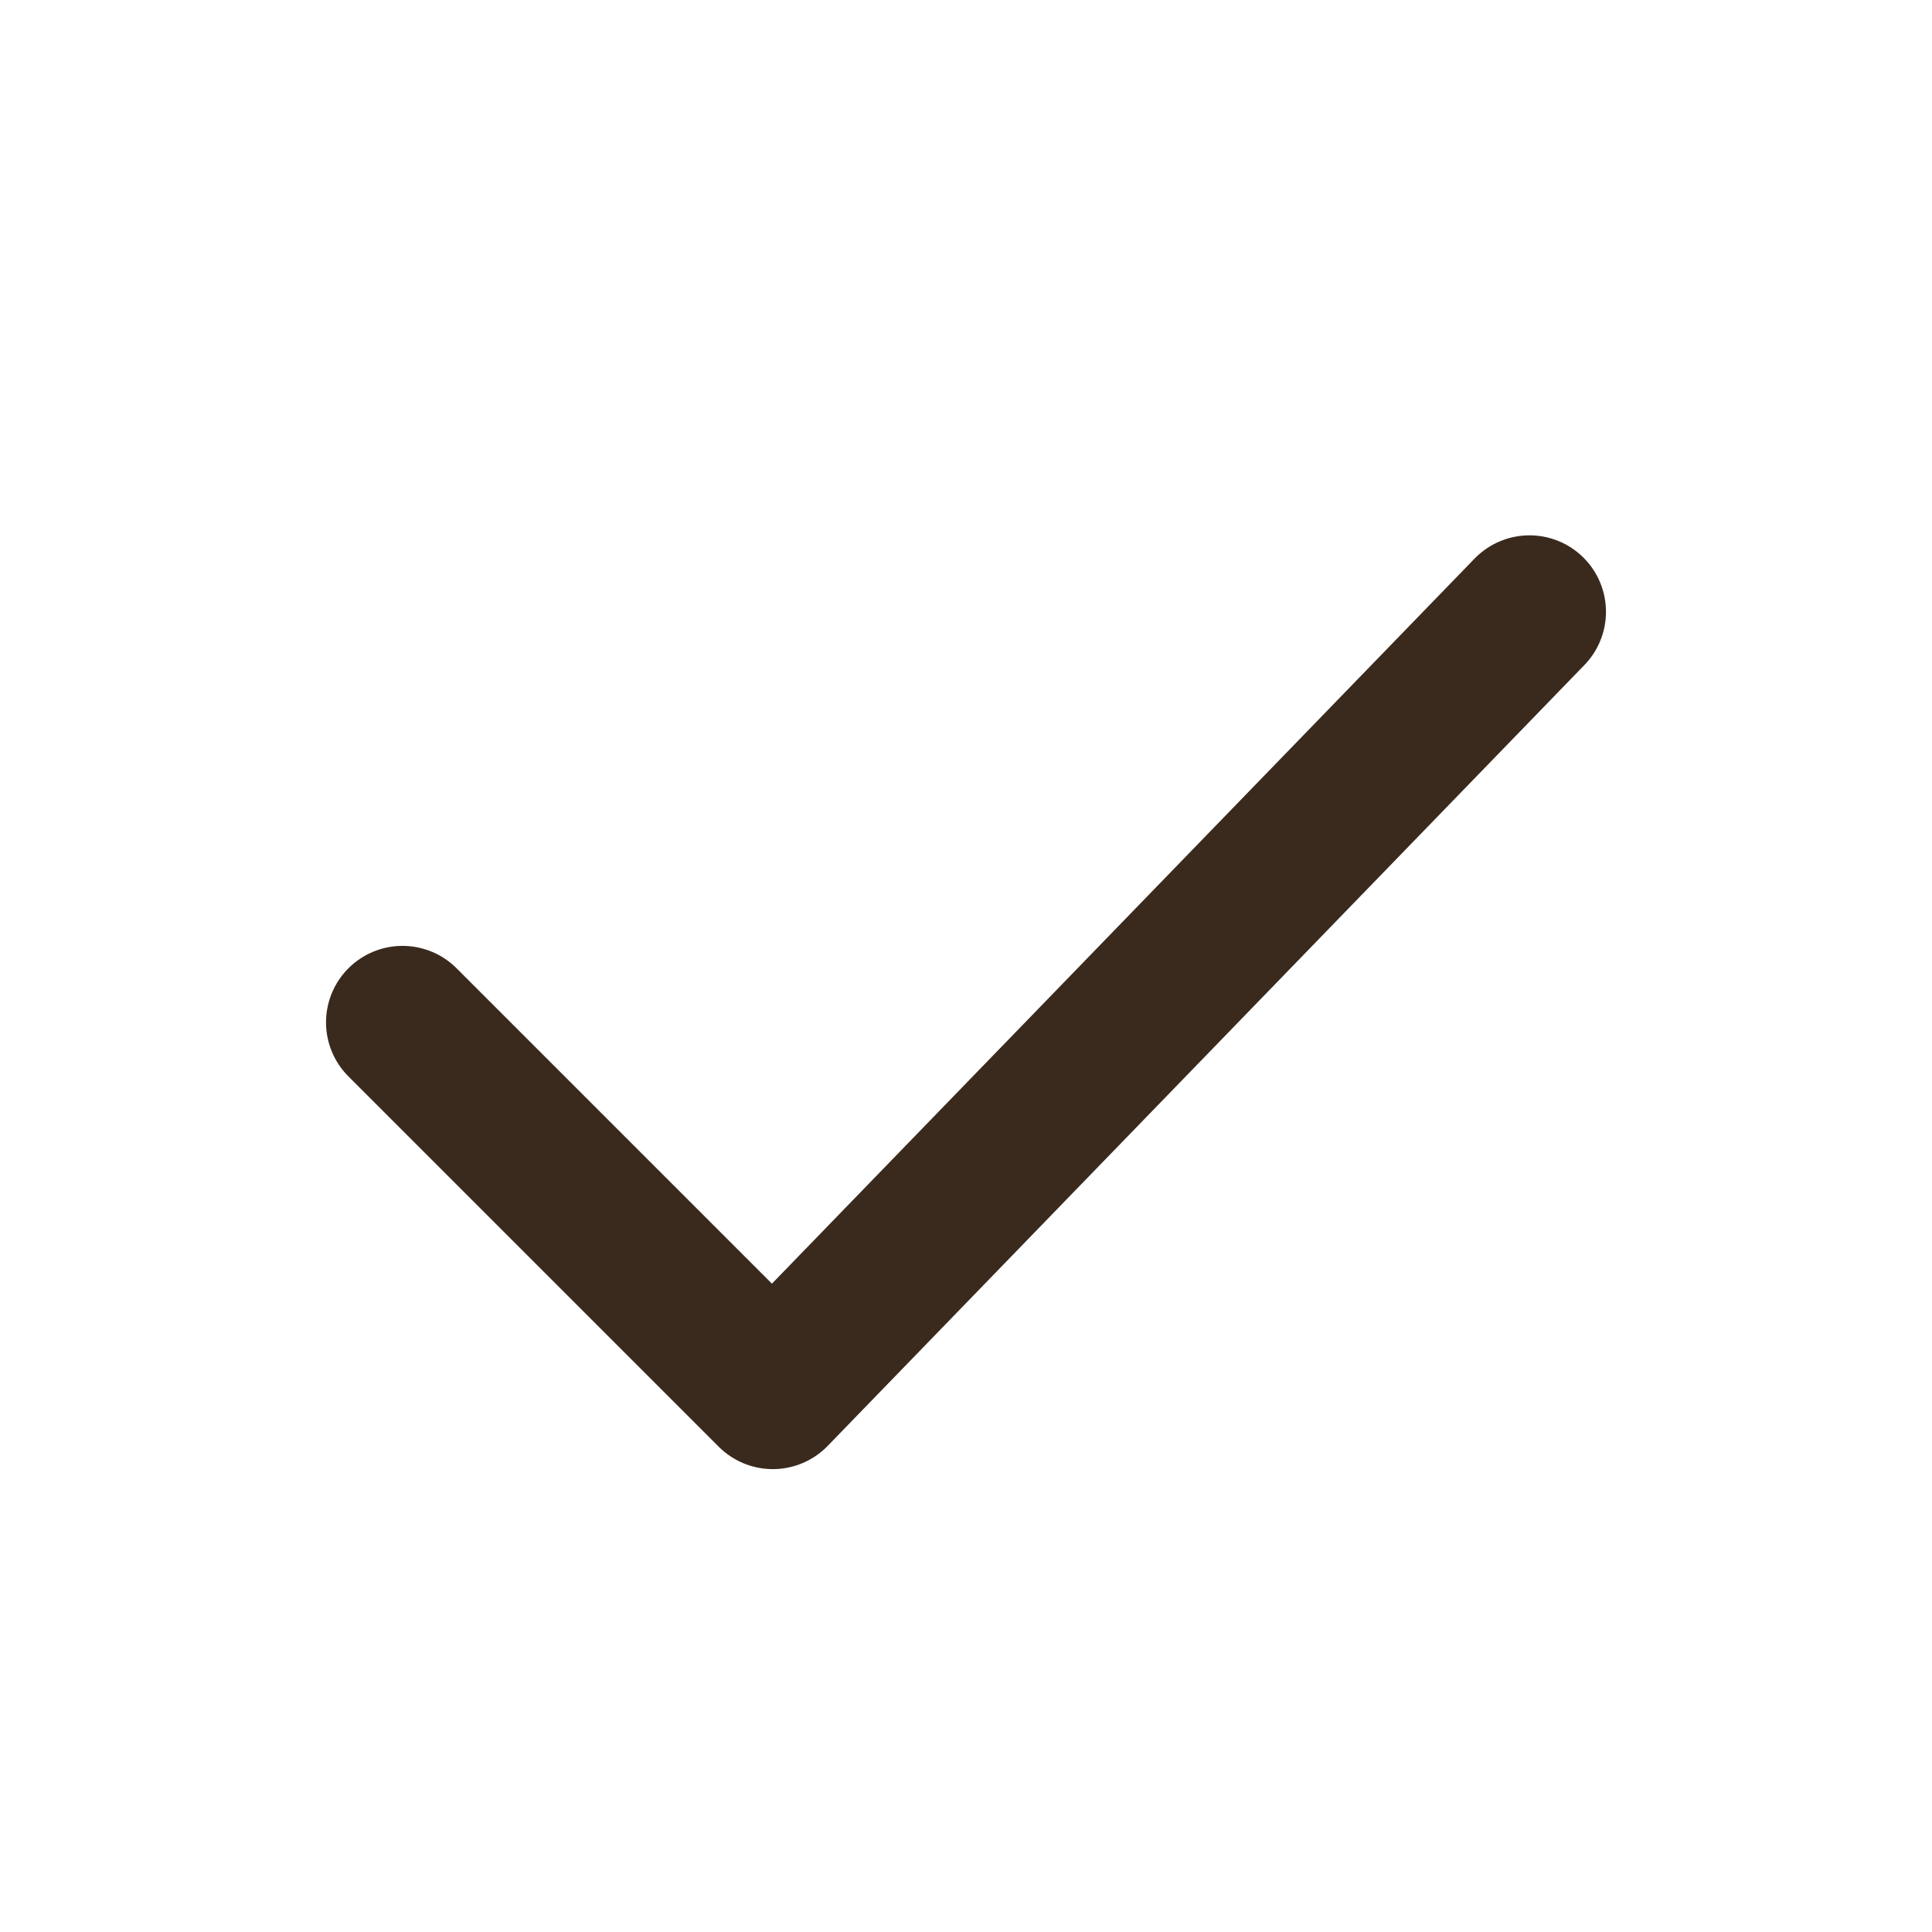
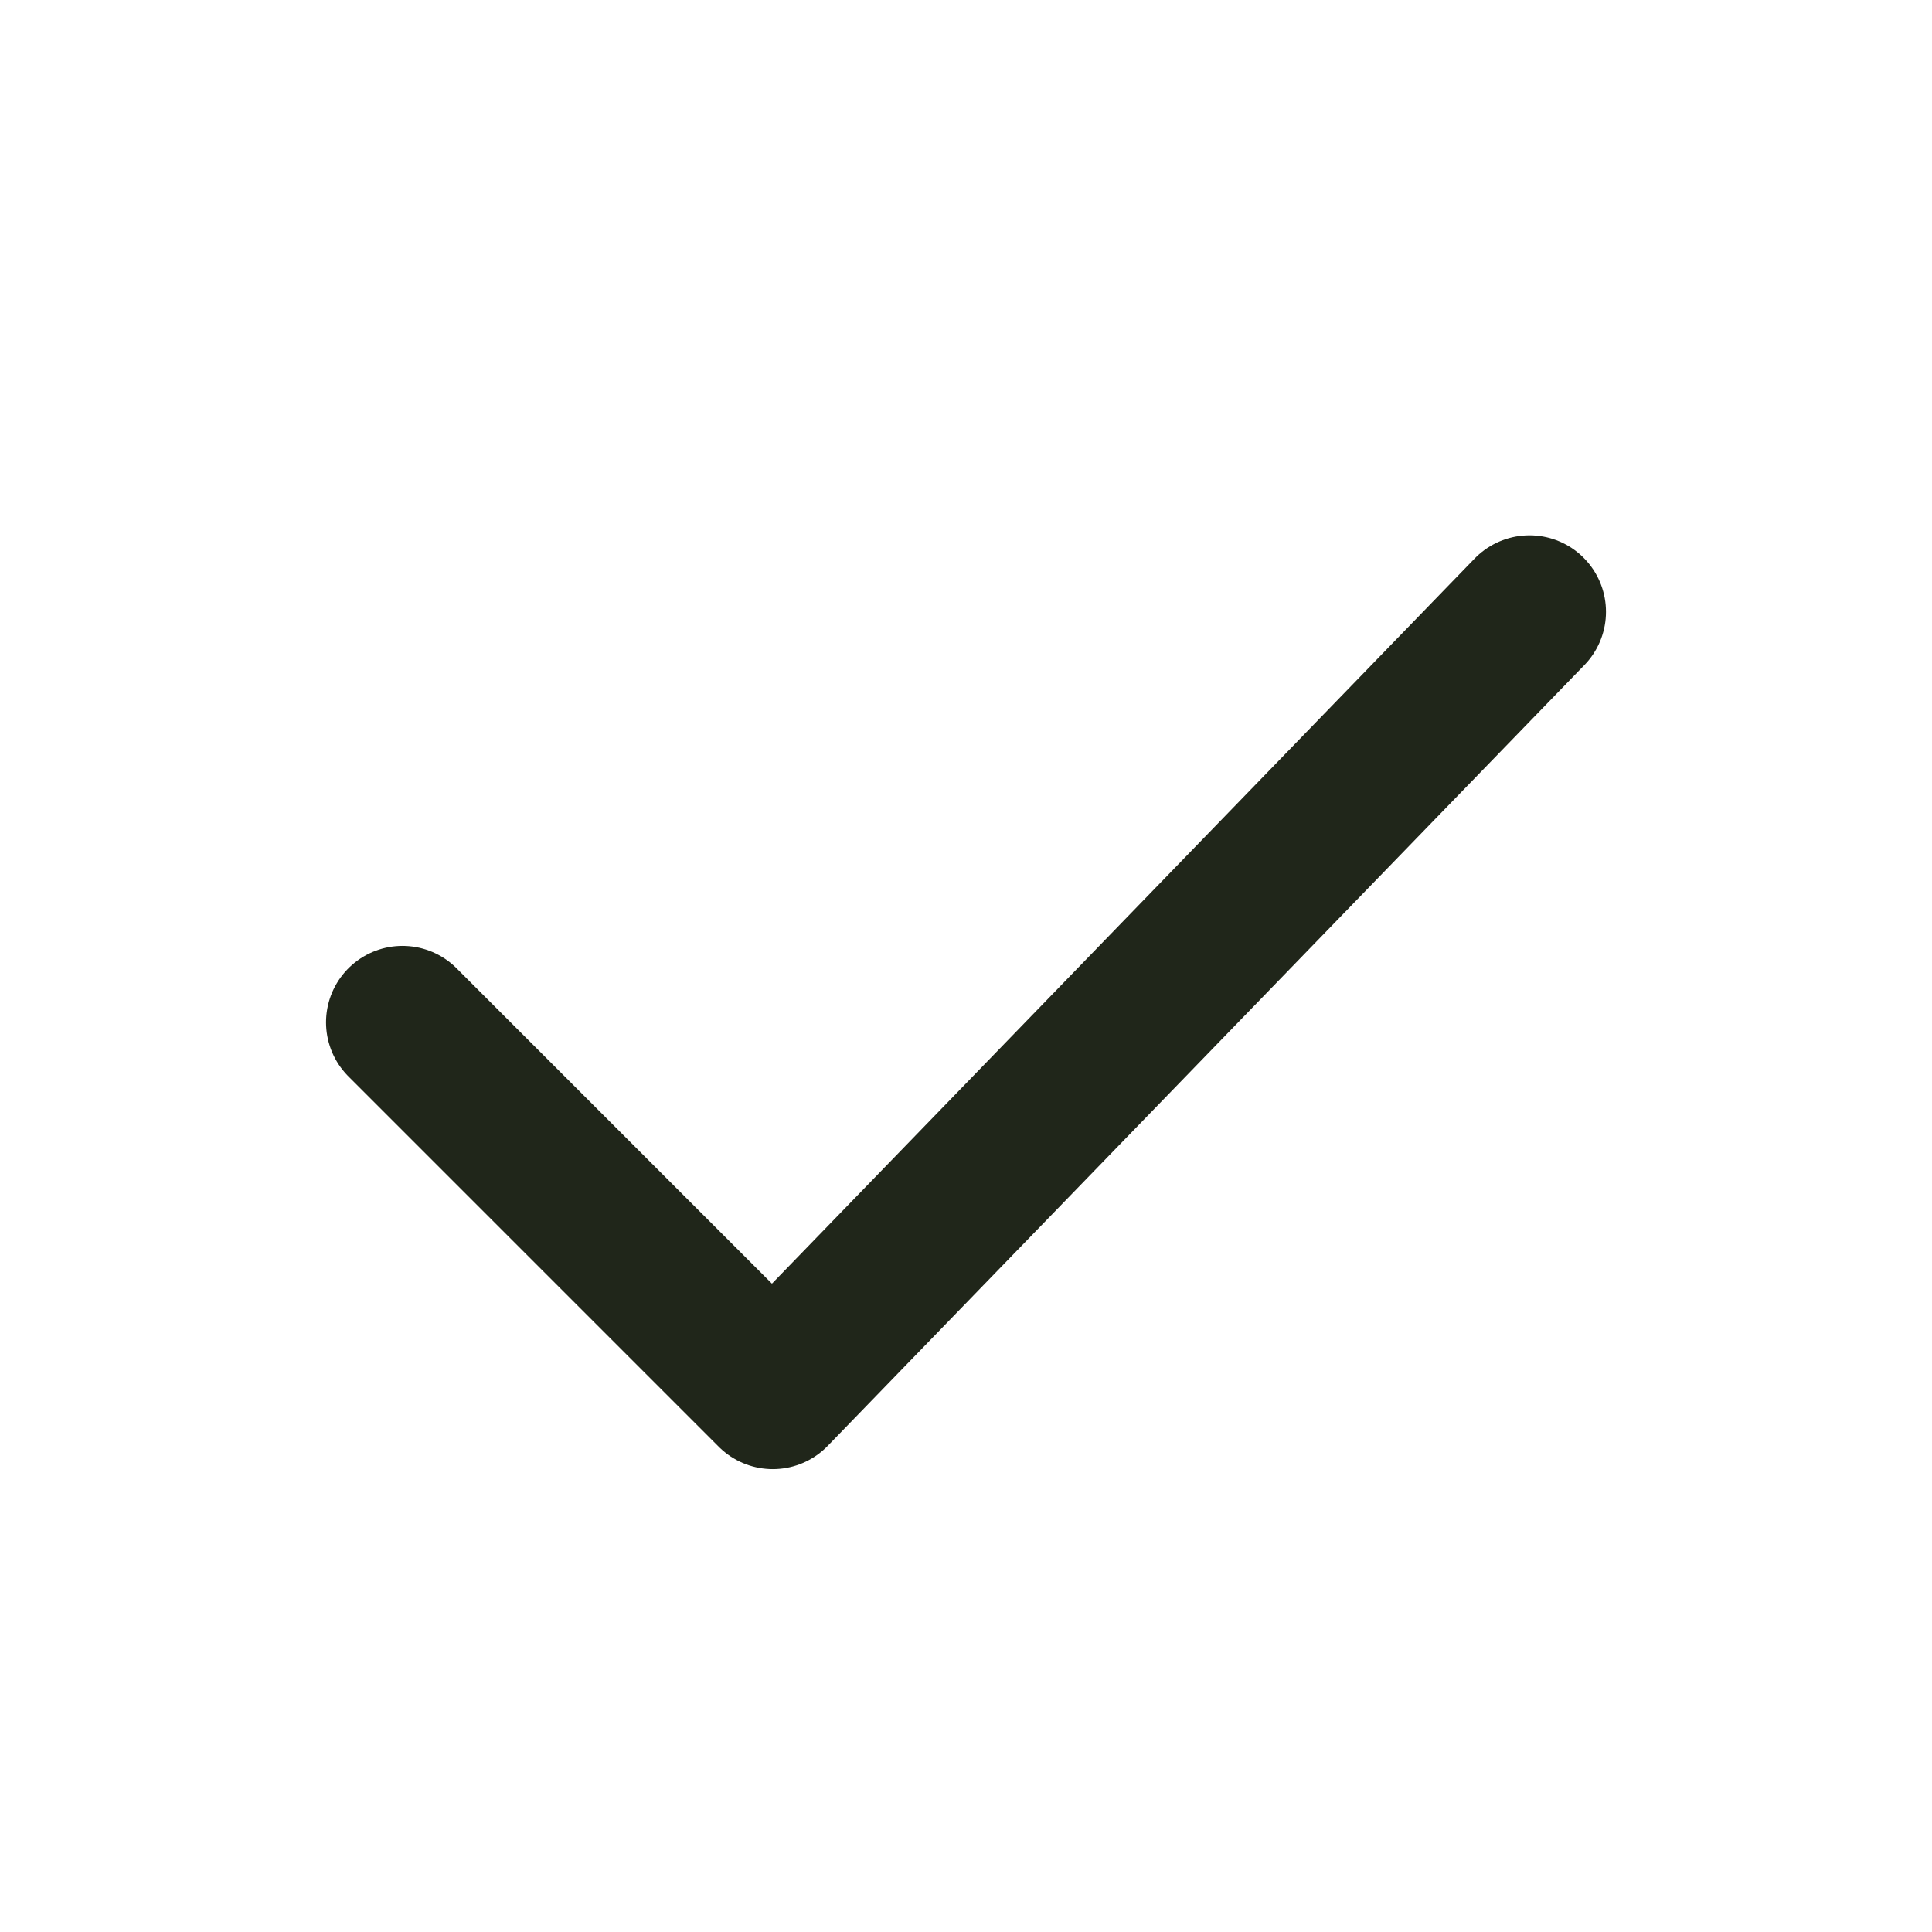
- <svg xmlns="http://www.w3.org/2000/svg" width="24" height="24" viewBox="0 0 24 24" fill="none" stroke="#3A2A1E" stroke-width="1.9" stroke-linecap="round" stroke-linejoin="round">
+ <svg xmlns="http://www.w3.org/2000/svg" width="24" height="24" viewBox="0 0 24 24" fill="none" stroke="#20261A" stroke-width="1.9" stroke-linecap="round" stroke-linejoin="round">
  <path d="m5 12.7 4.6 4.6L19 7.6" />
</svg>
